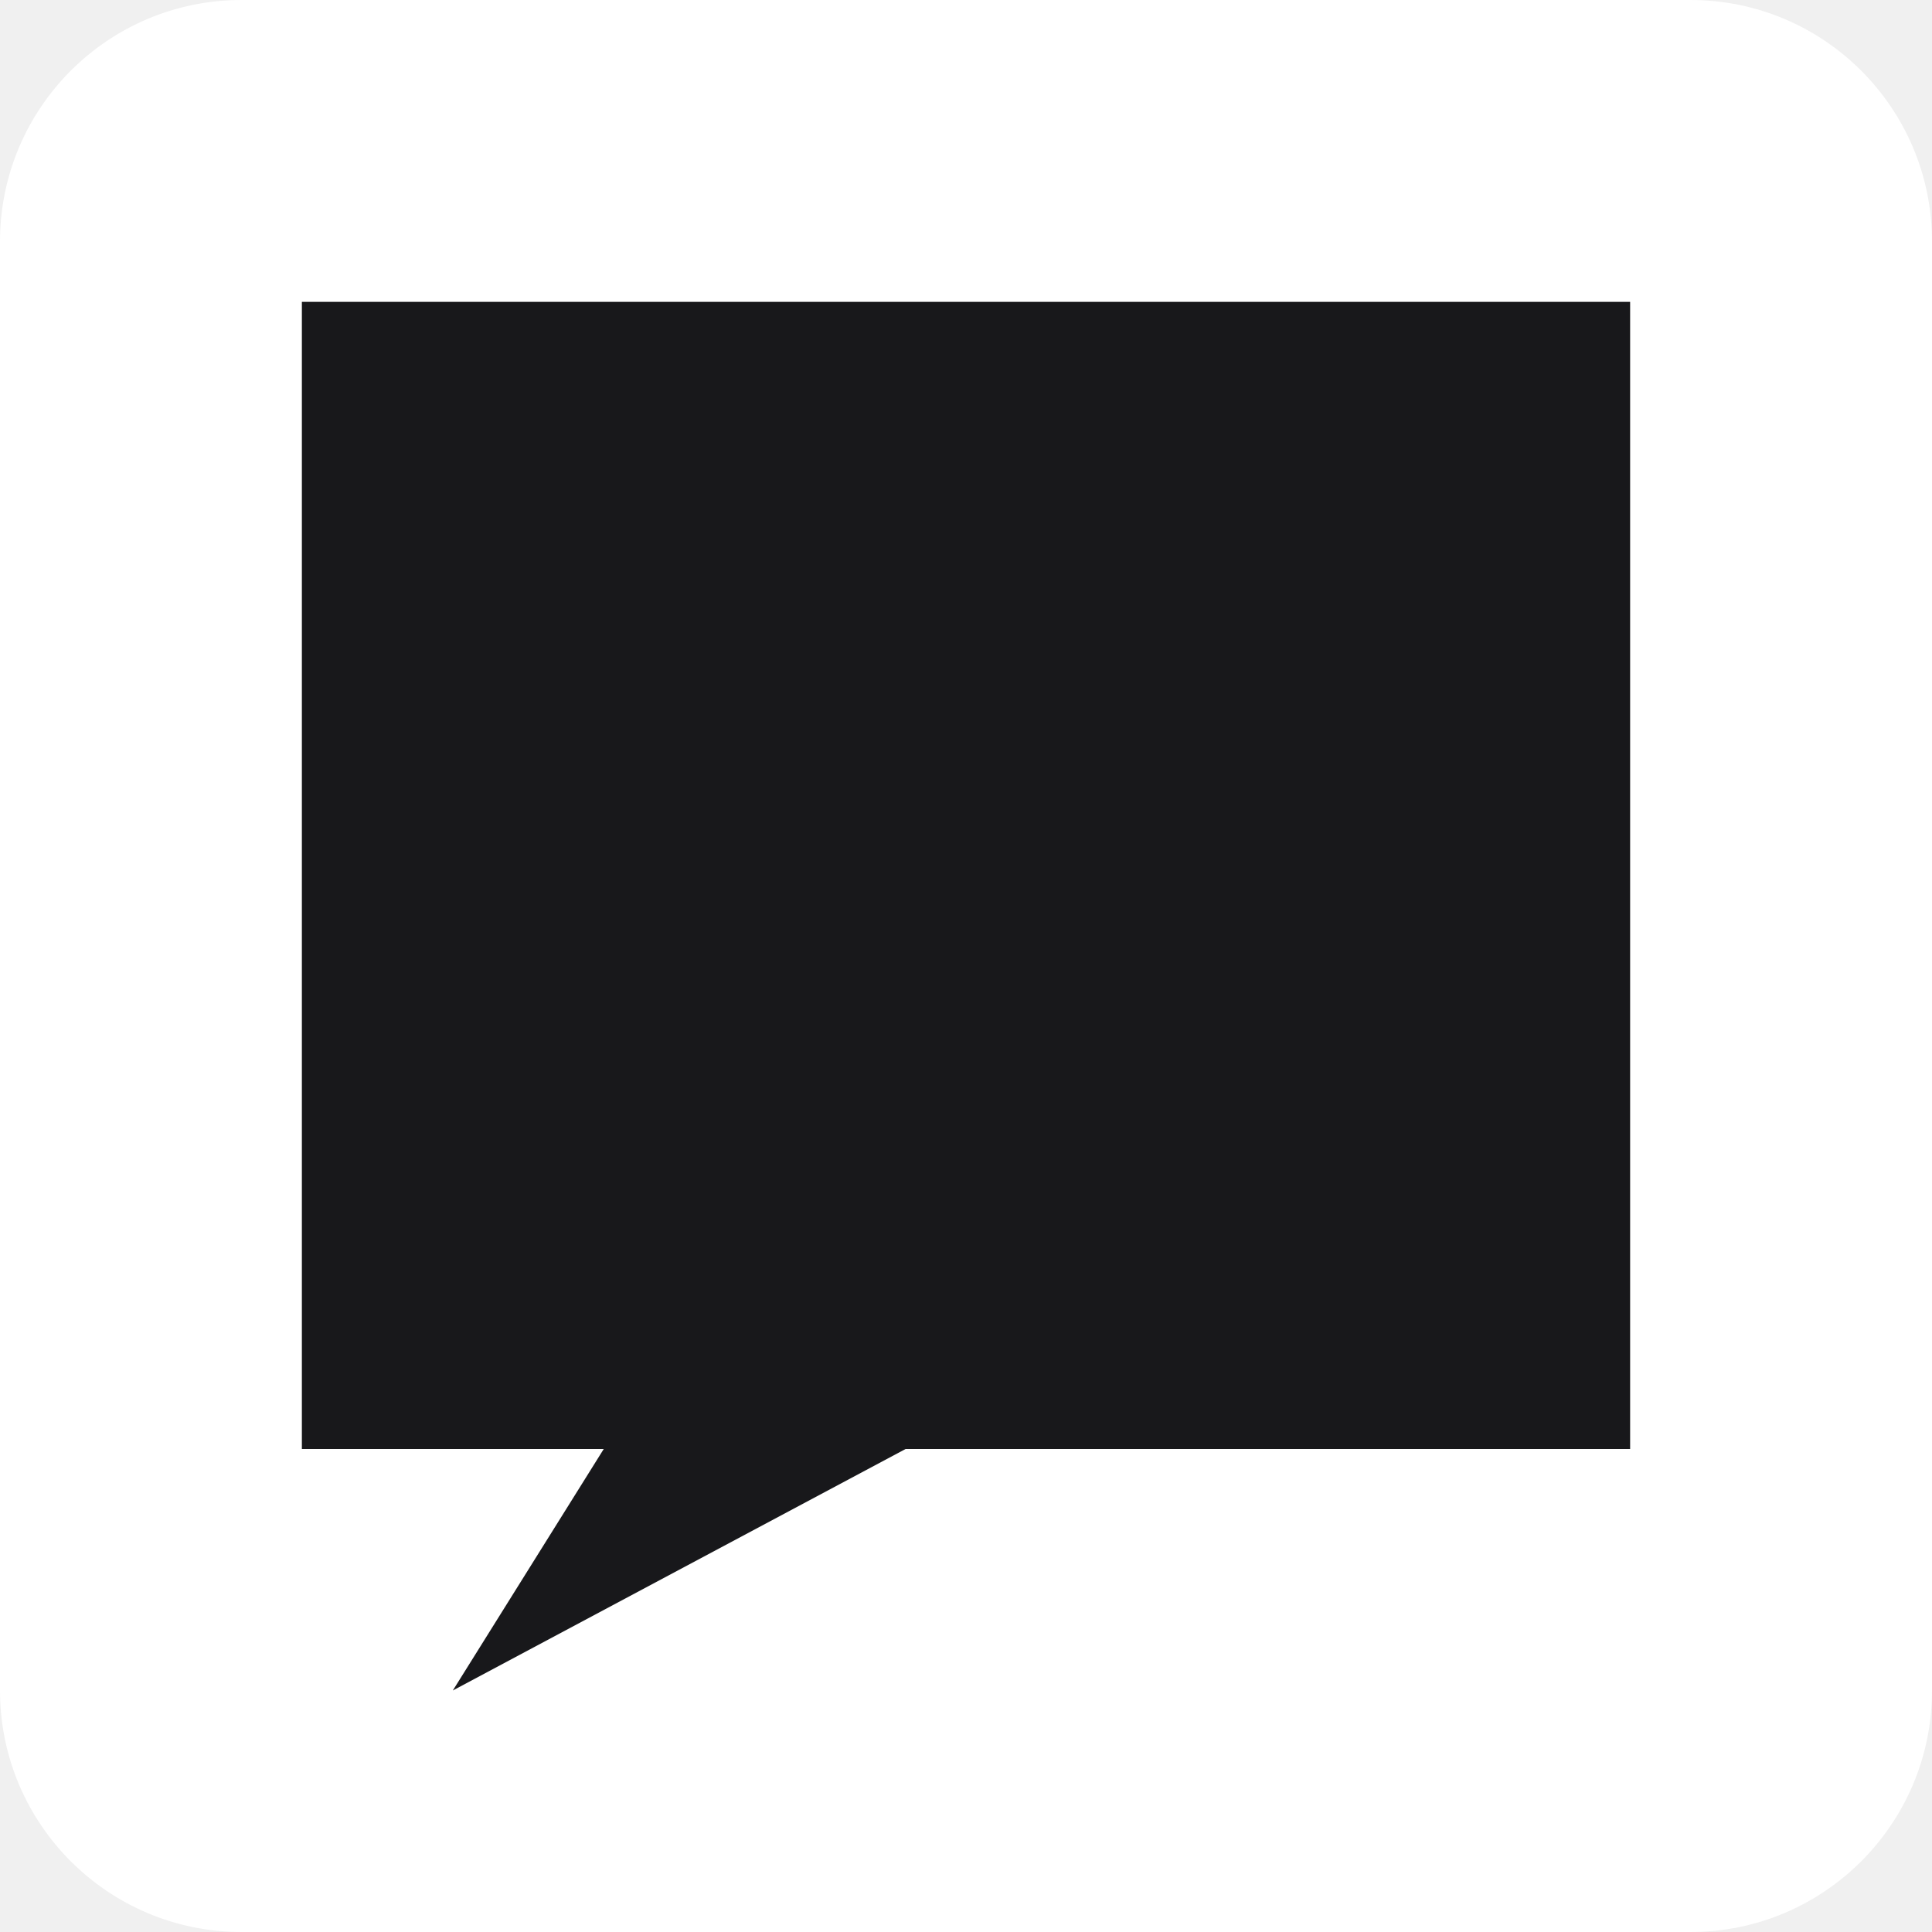
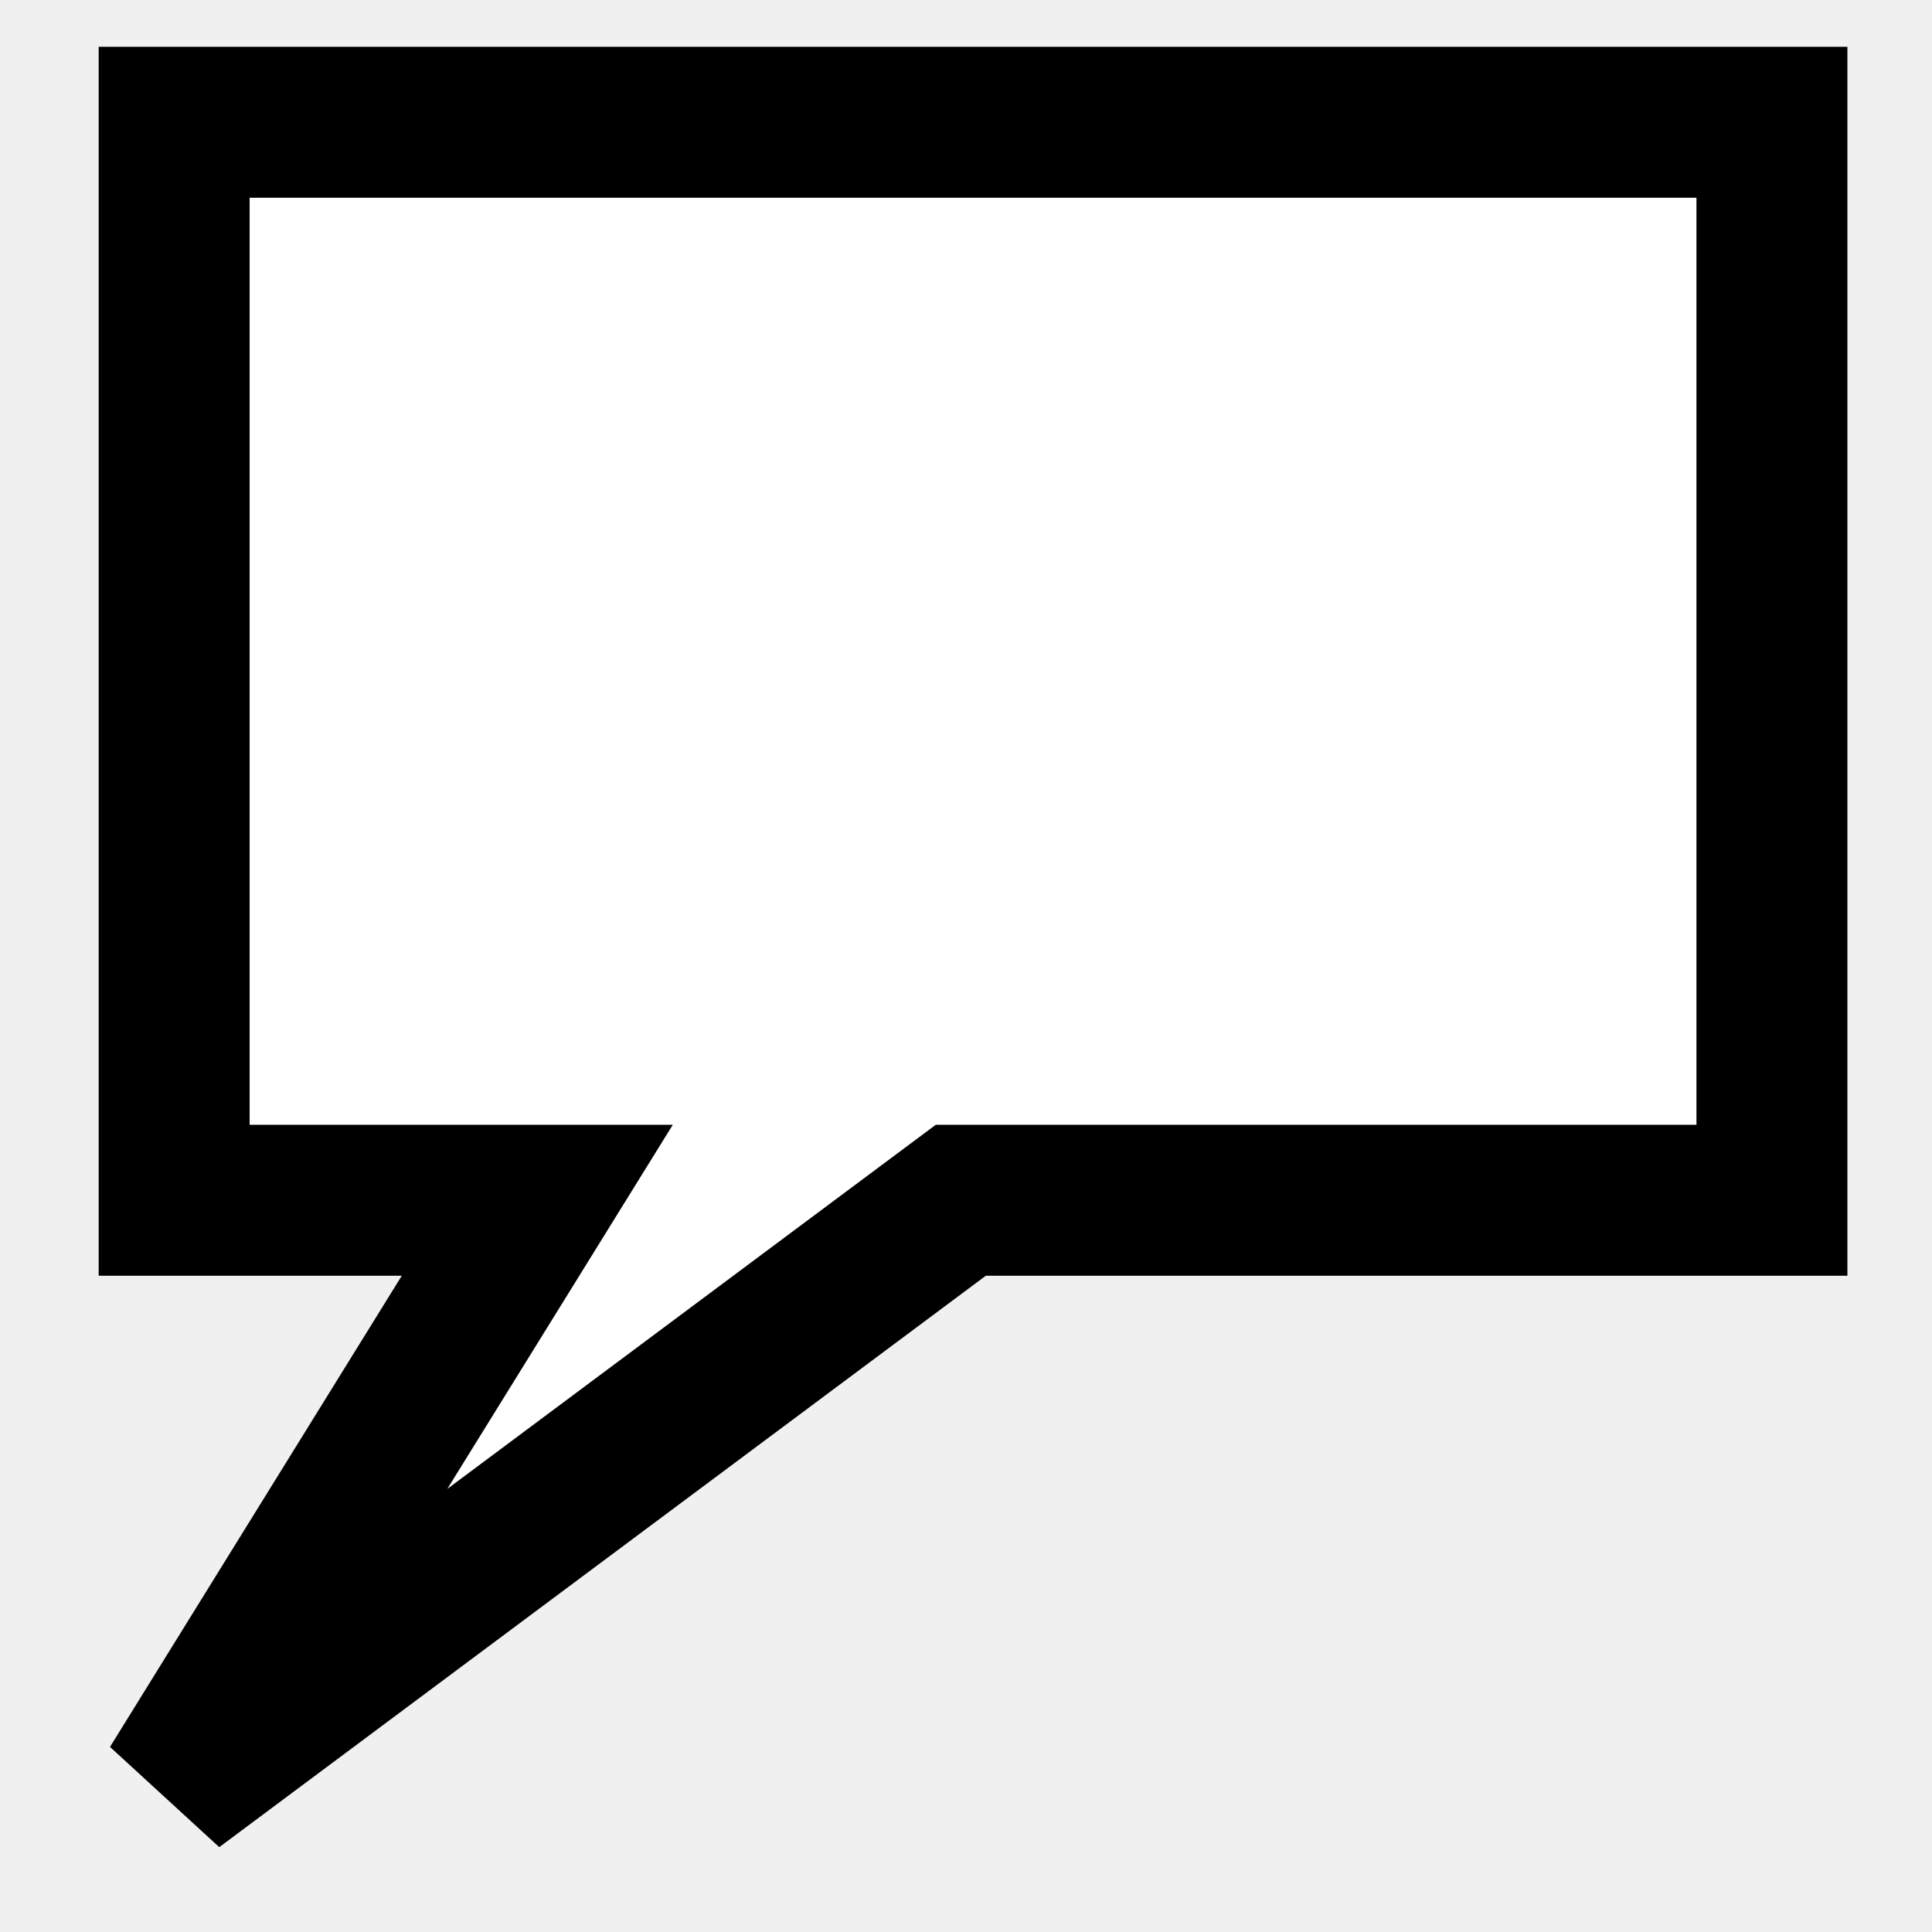
<svg xmlns="http://www.w3.org/2000/svg" viewBox="0 0 128 128">
-   <rect width="128" height="128" rx="16" ry="16" style="fill:#fff;stroke:none;stroke-width:.407;stroke-linecap:round;paint-order:markers stroke fill" />
-   <path fill="#18181b" d="M20 20h88v76H60l-30 16 10-16H20z" />
+   <path fill="#18181b" d="M11.538 8.1h105.857v71.42h-53.74L11.538 118.37 35.597 79.52H11.538Z" style="fill:#fff;stroke:#000;stroke-width:10" />
</svg>
